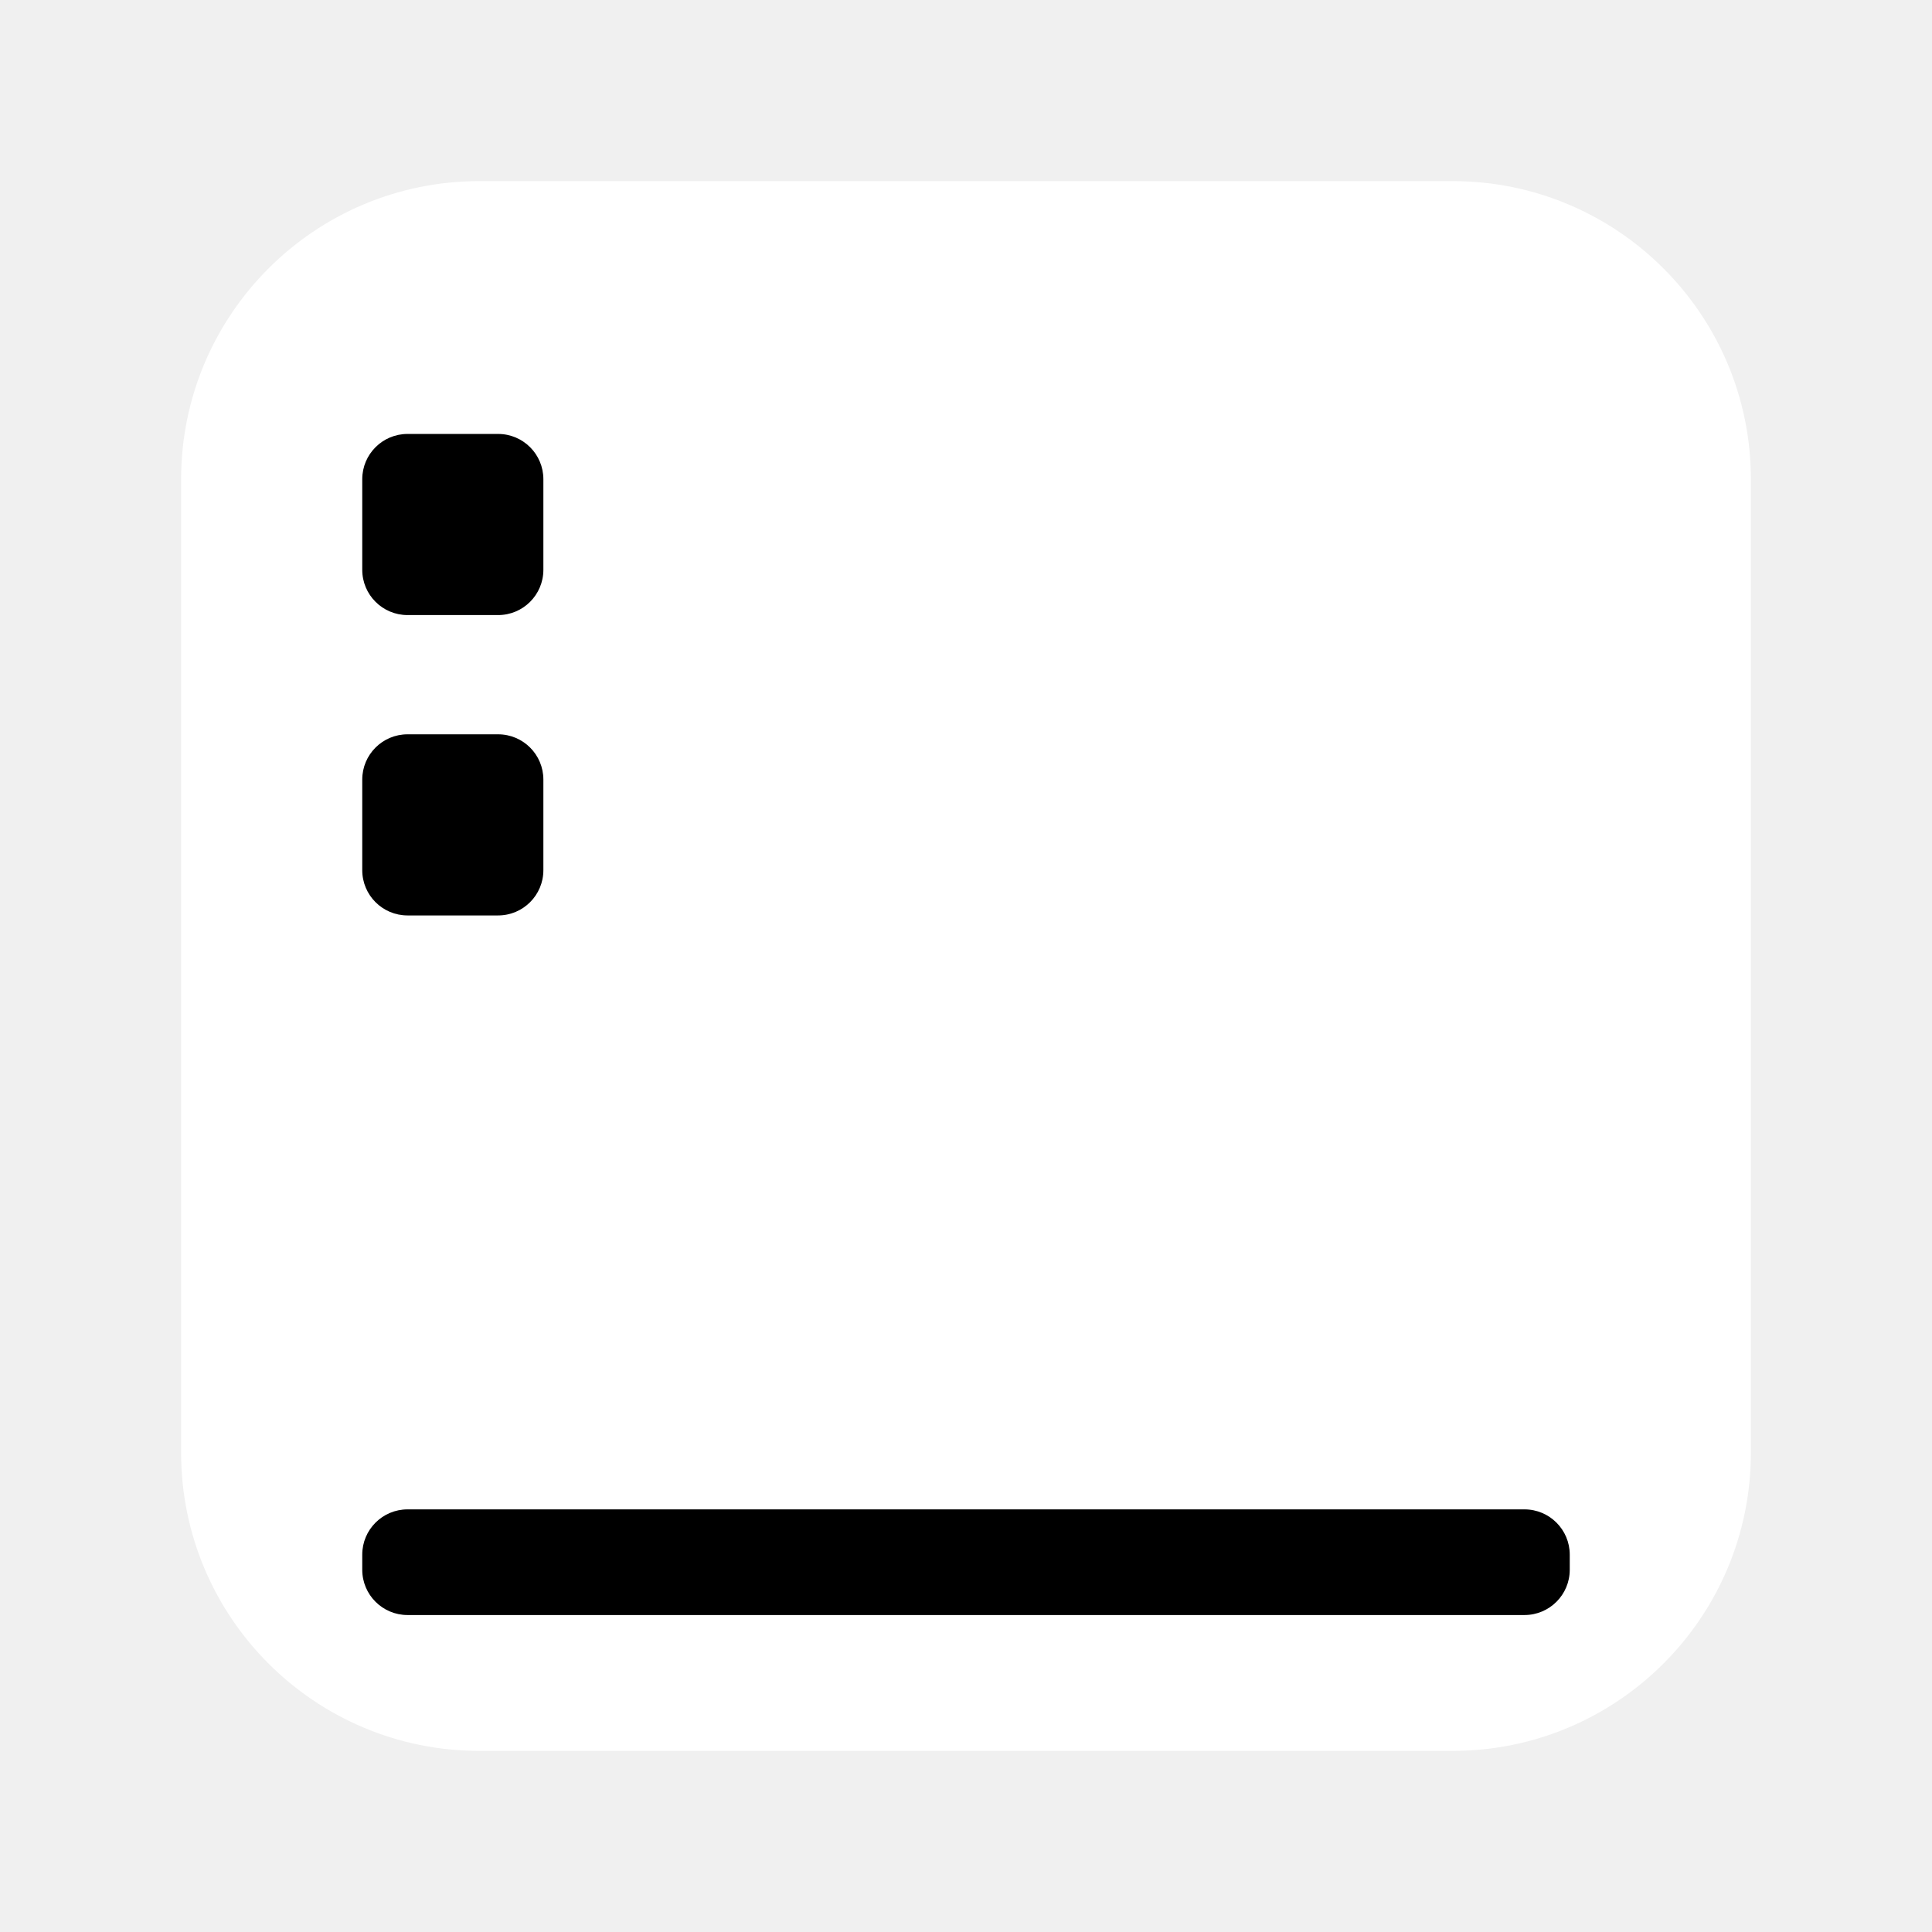
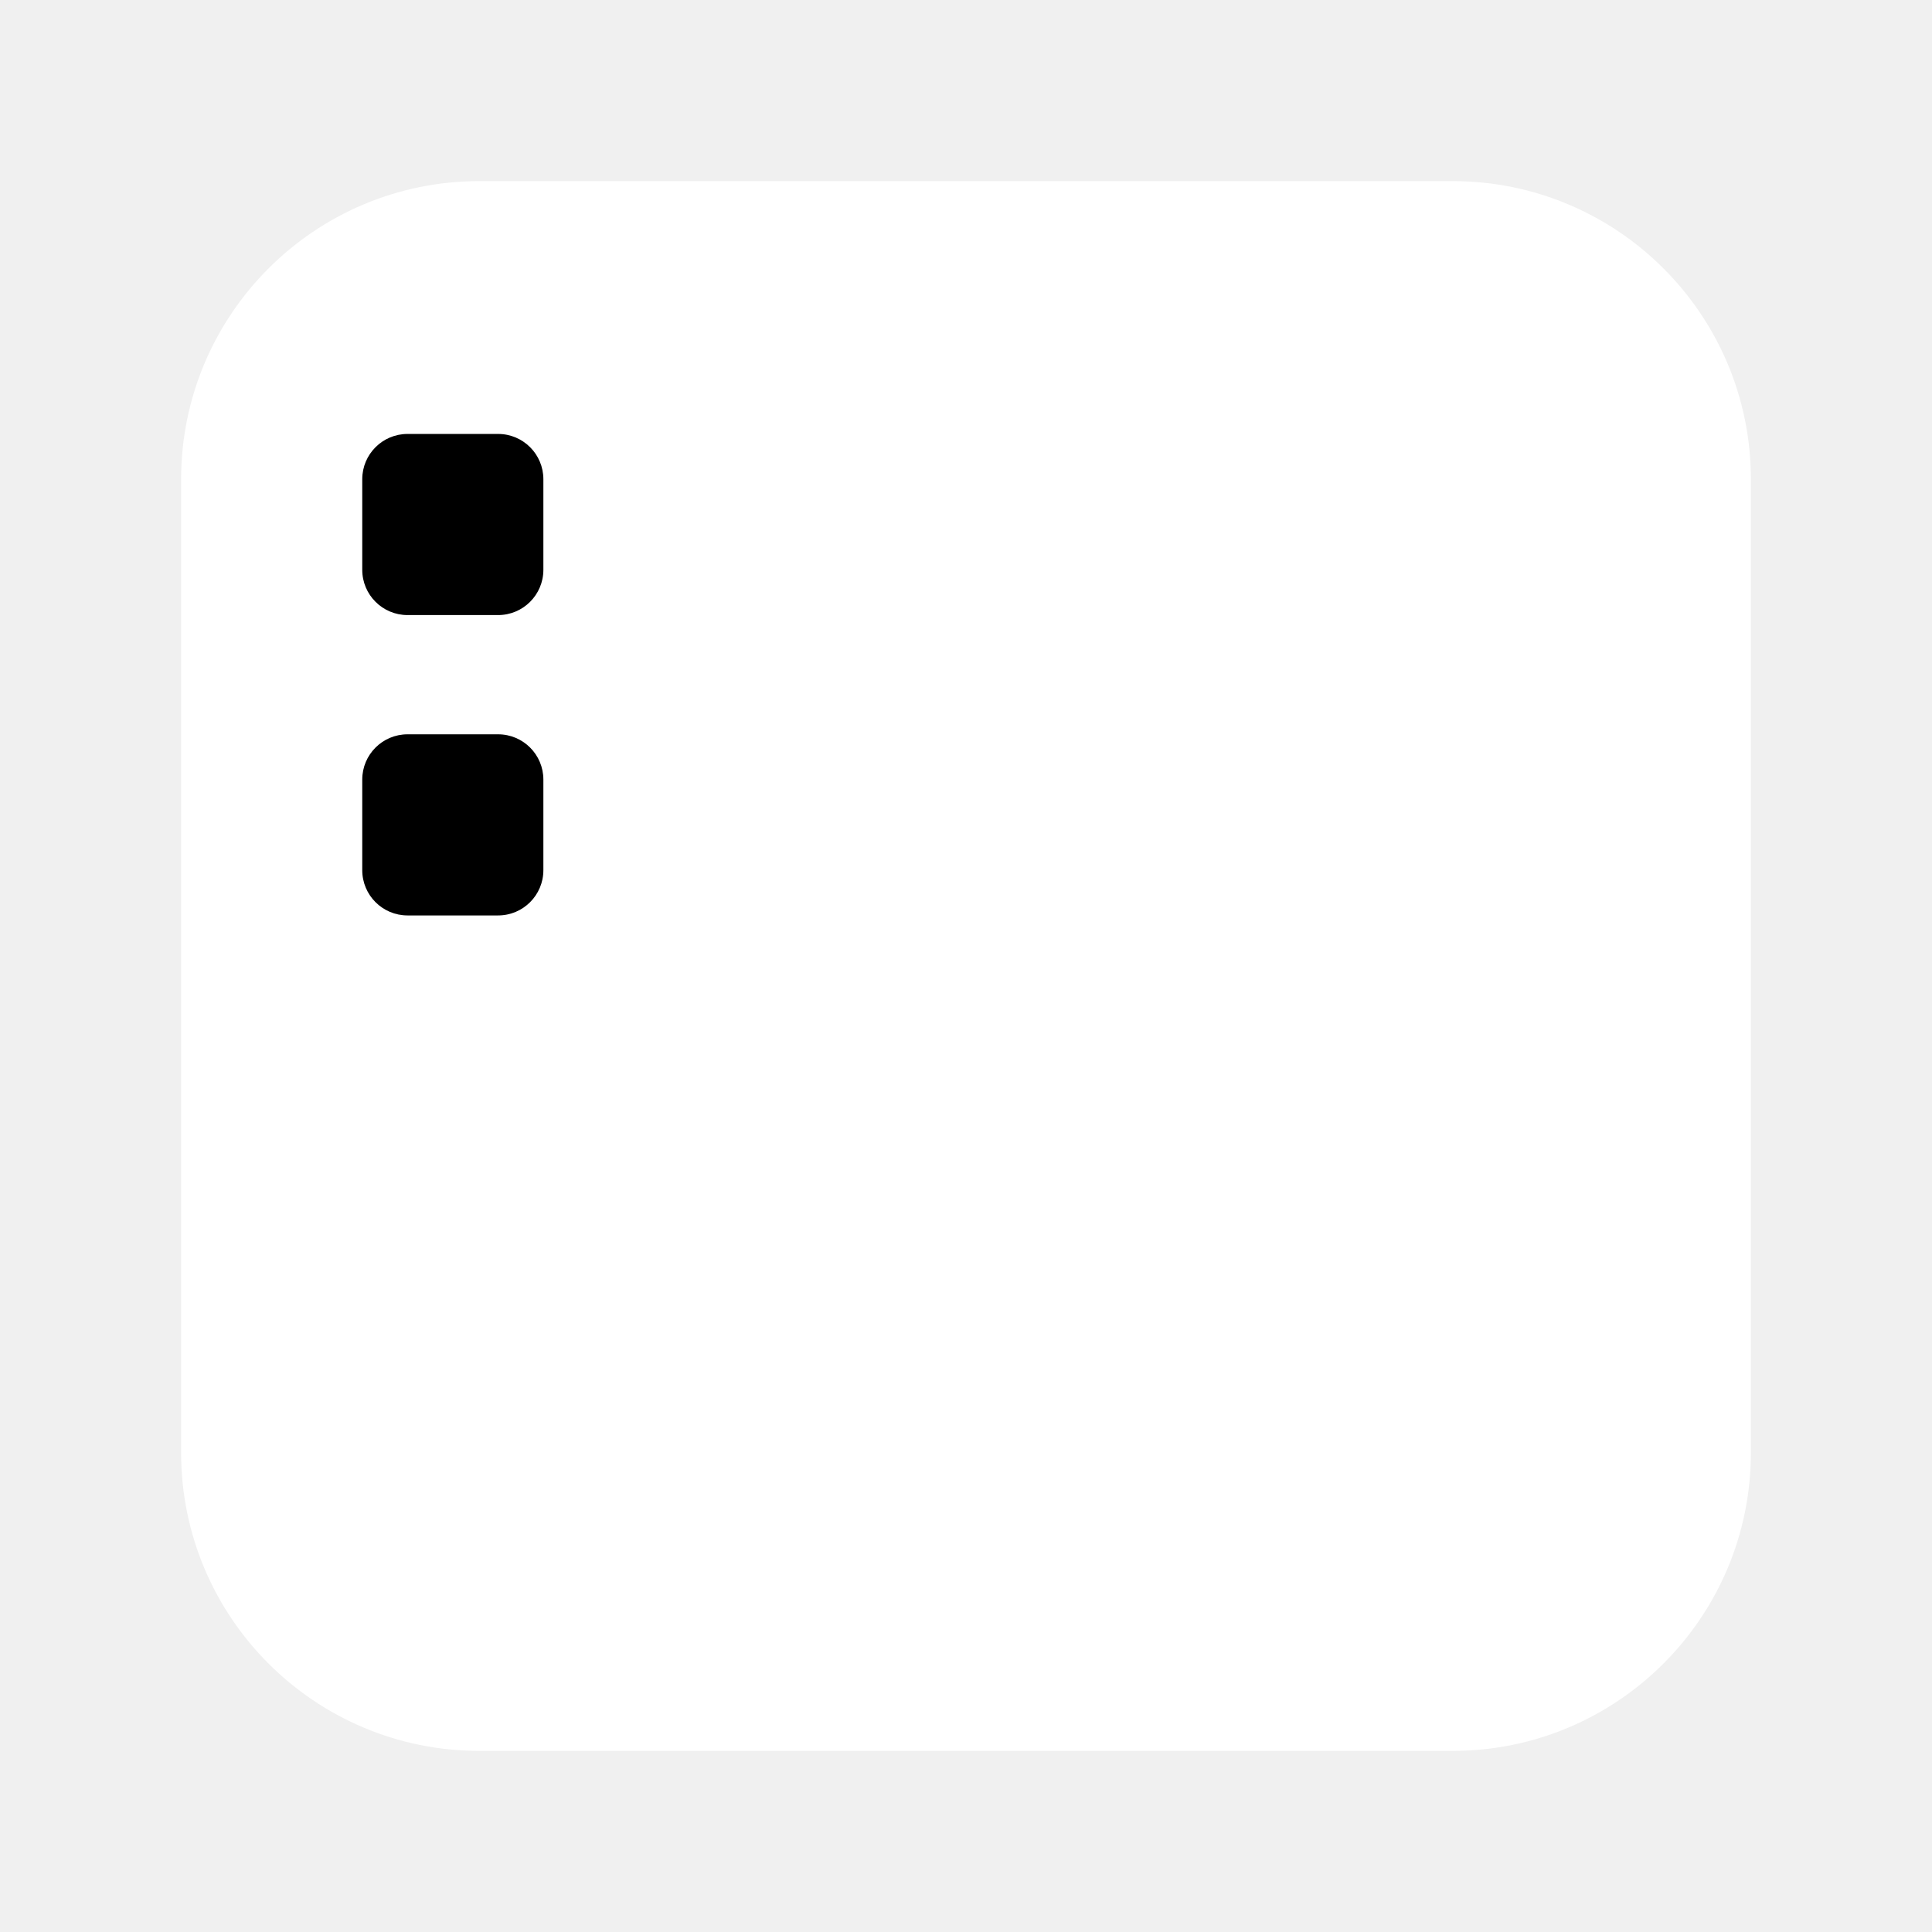
<svg xmlns="http://www.w3.org/2000/svg" width="512" height="512" viewBox="0 0 512 512" version="1.1" id="svg5">
  <defs id="defs2" />
  <g id="layer1" style="display:inline">
    <rect style="fill:none" id="rect288" width="633.905" height="546.783" x="-105.163" y="-45.674" />
    <rect style="fill:#ffffff;stroke-width:1.031" id="rect1207" width="416" height="416" x="48" y="48" ry="79.033" />
  </g>
  <g id="layer4" style="display:inline" />
  <g id="layer5">
-     <rect style="fill:#000000;fill-rule:evenodd;stroke-width:0.991" id="rect86005" width="320" height="28" x="96" y="400" ry="12" />
+     <rect style="fill:none;fill-rule:evenodd;stroke-width:0.991" id="rect86005" width="320" height="28" x="96" y="400" ry="12" />
    <rect style="fill:#000000" id="rect86289" width="48" height="48" x="96" y="194.6" ry="12" />
    <rect style="fill:#000000" id="rect86289-4" width="48" height="48" x="96" y="115" ry="12" />
  </g>
</svg>
